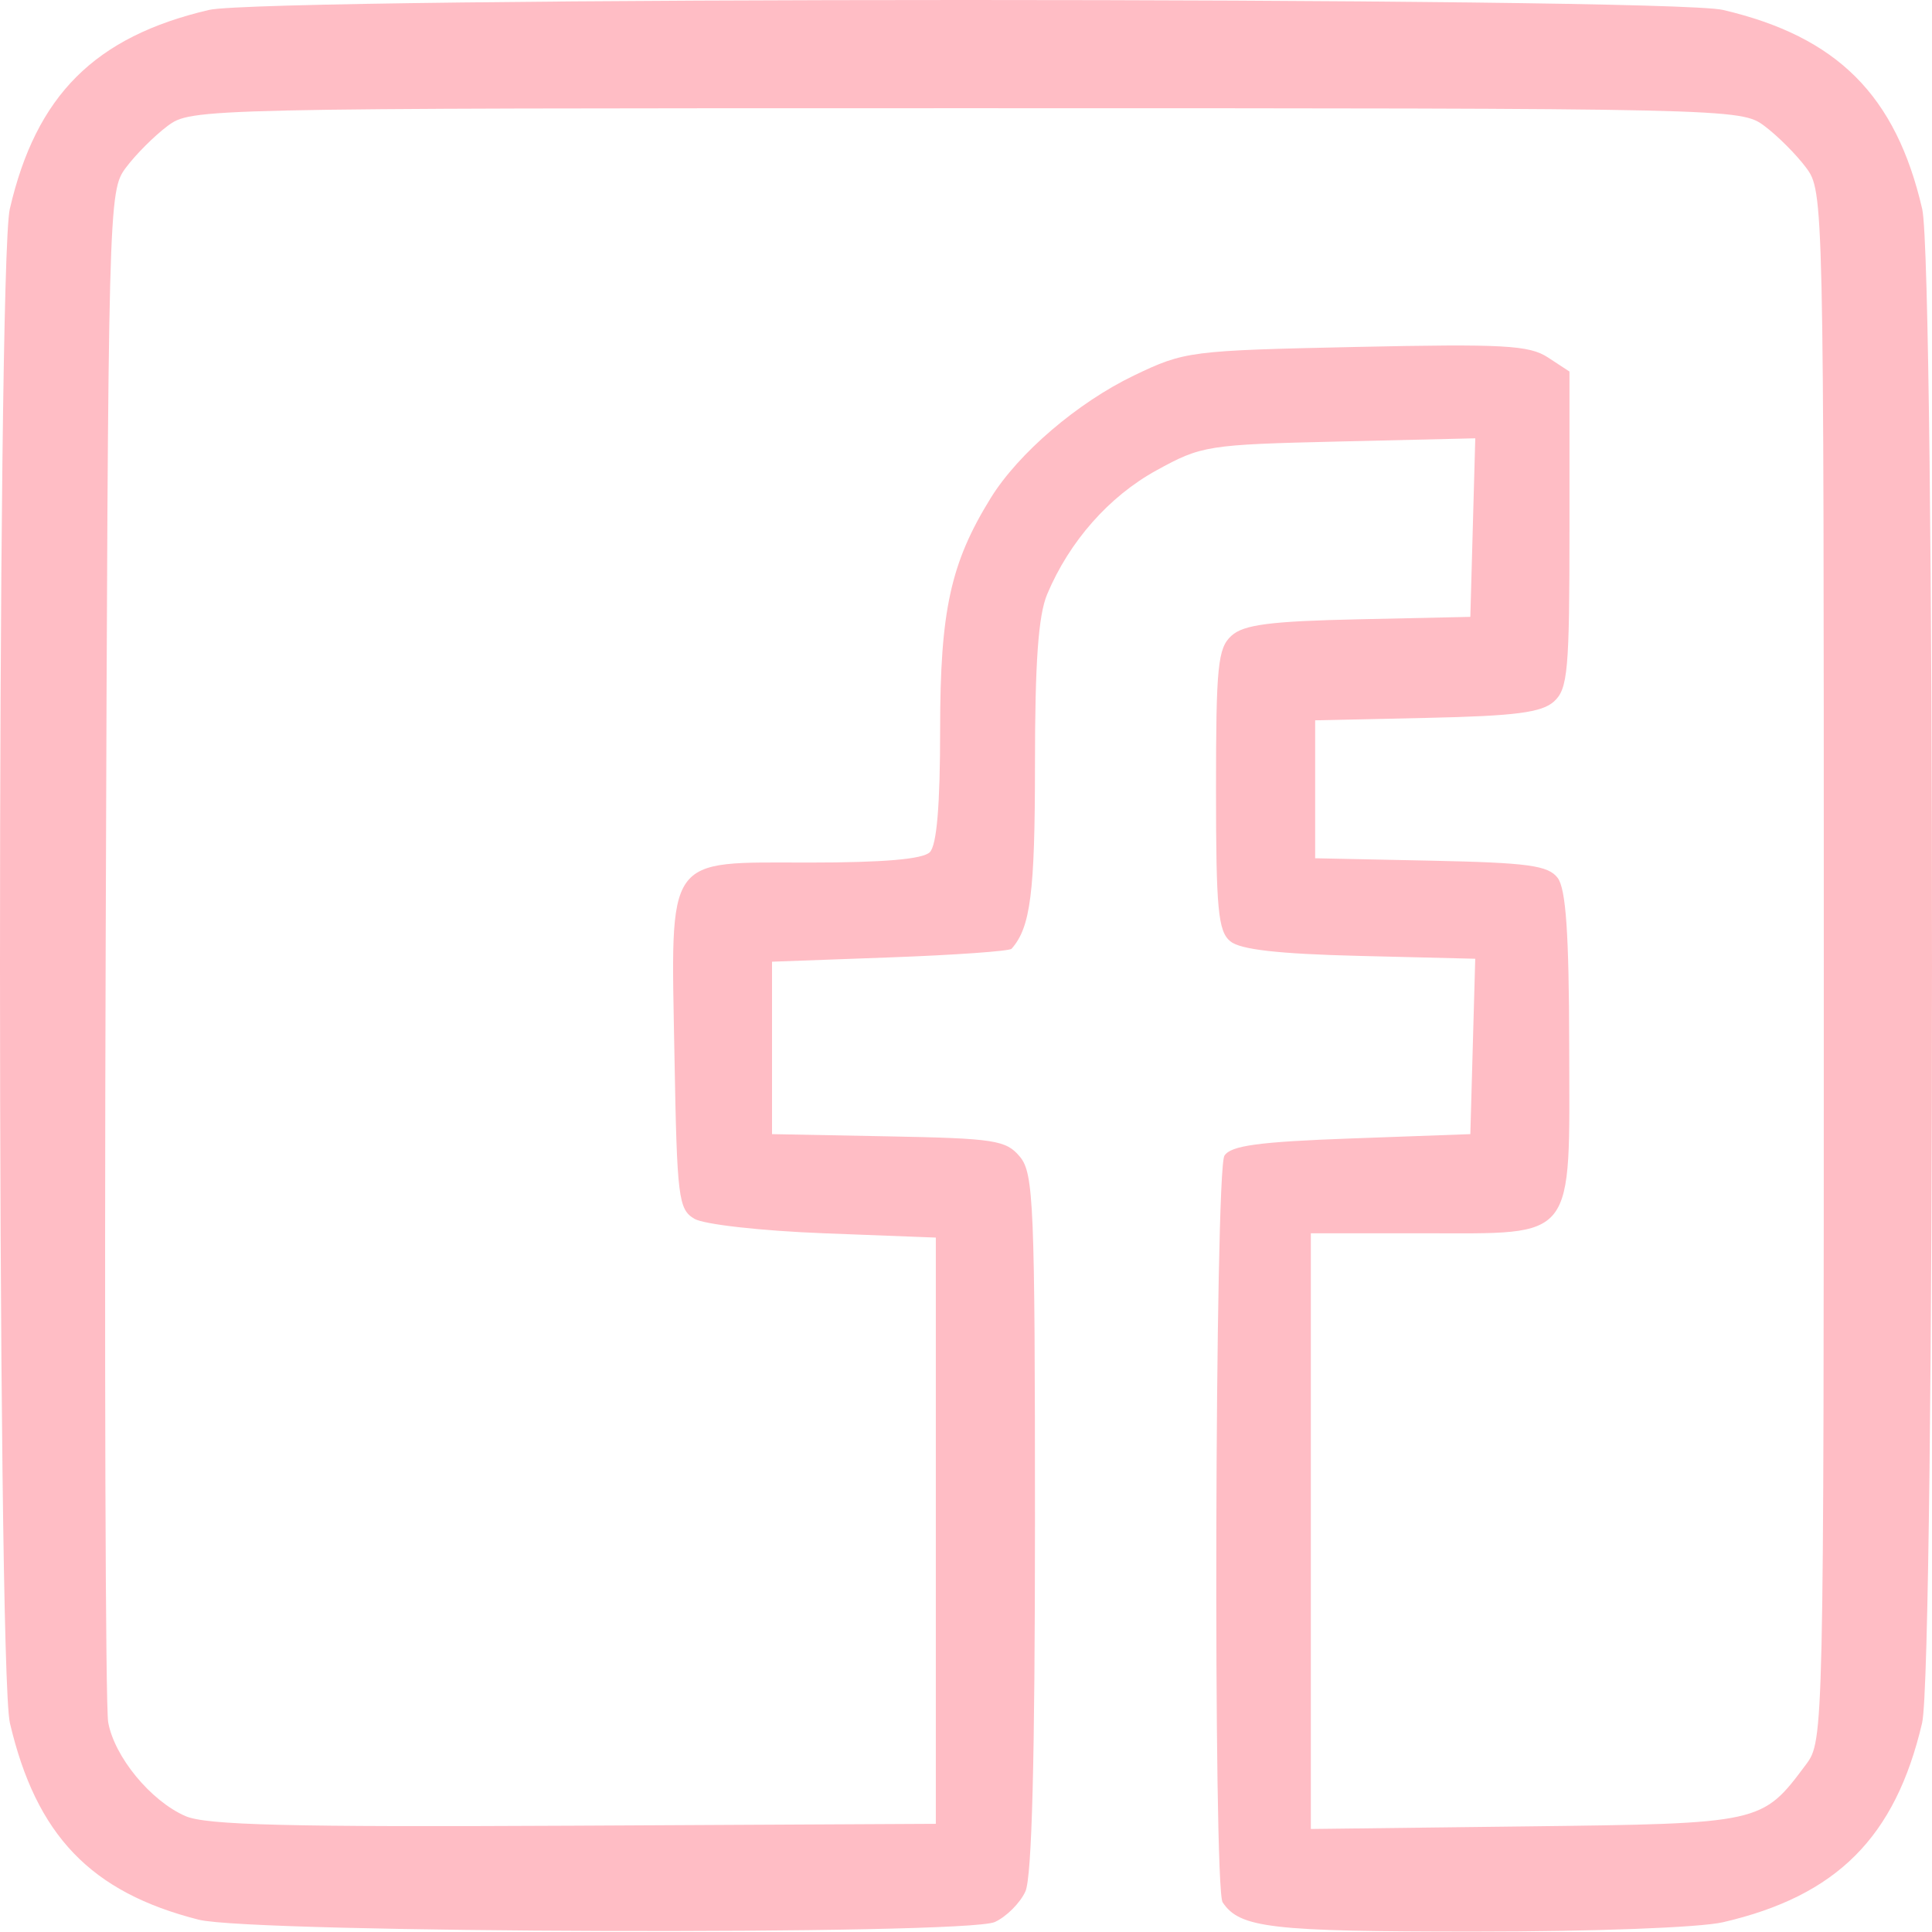
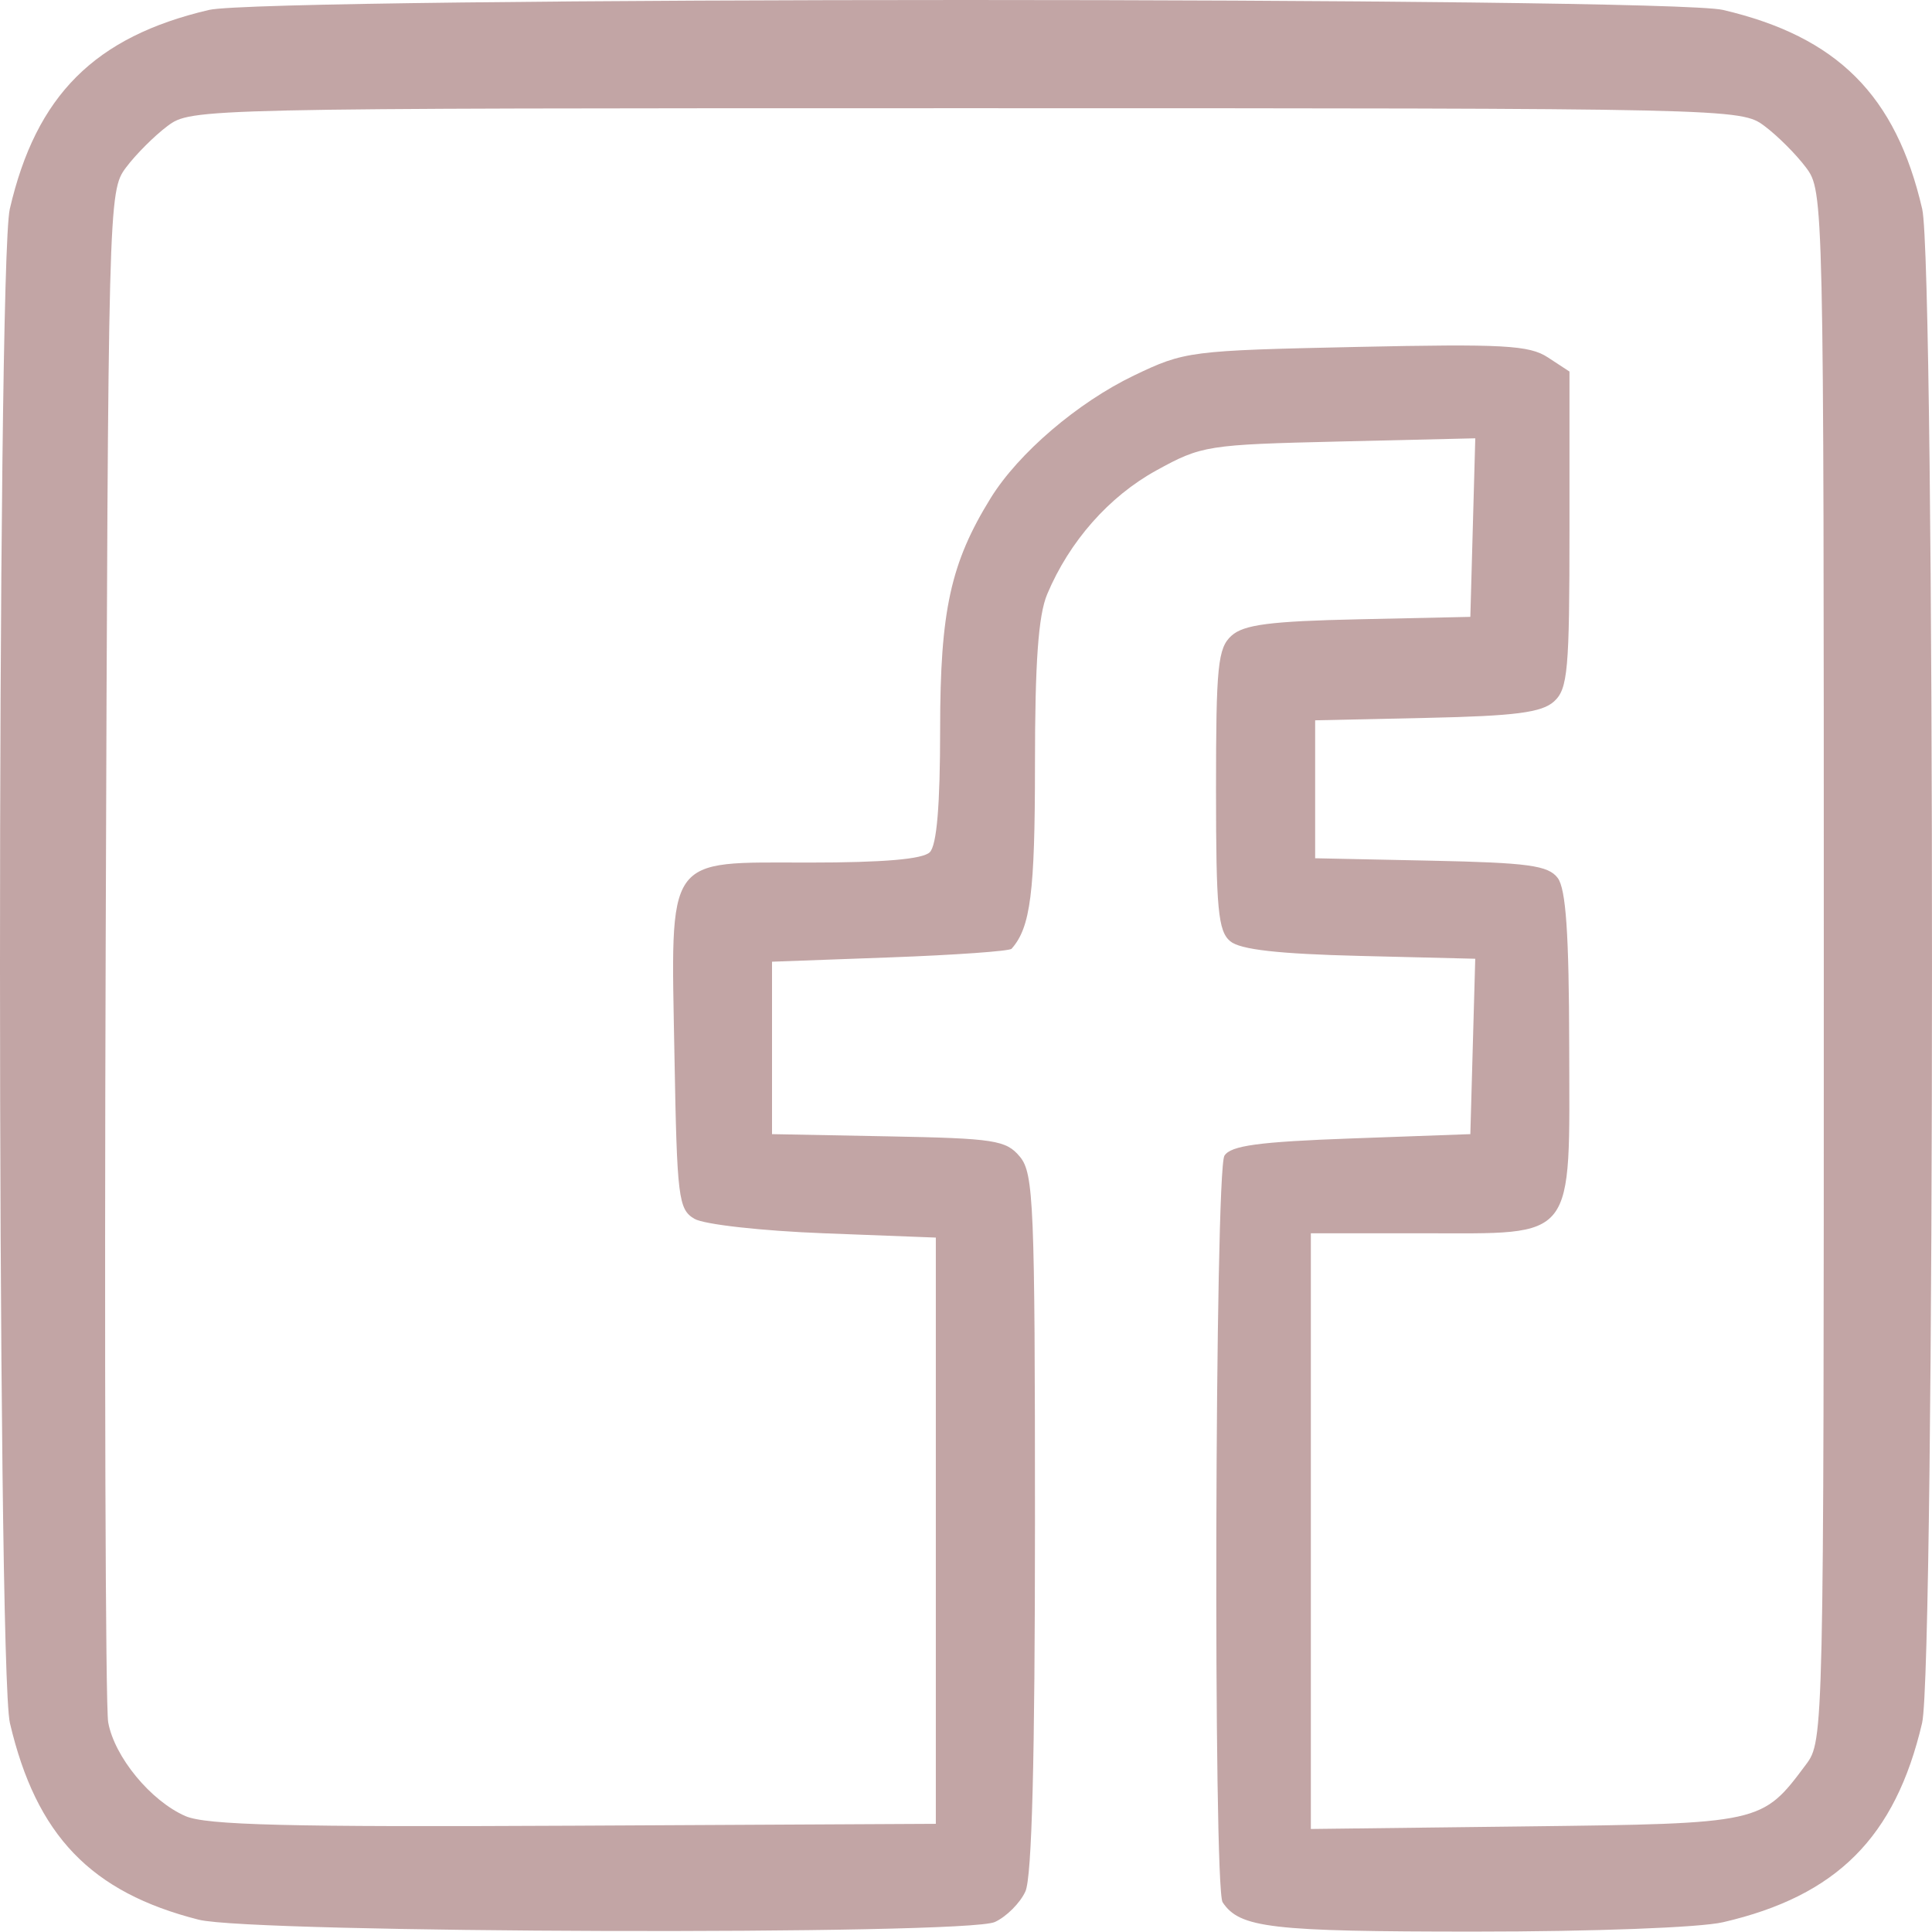
- <svg xmlns="http://www.w3.org/2000/svg" width="430.643" height="430.552" id="svg887" overflow="hidden">
-   <defs id="defs891" />
-   <path d="M44.294 427.901C20.246 421.799 8.081 409.127 2.208 384.061-0.719 371.566-0.744 59.237 2.182 46.59 8.048 21.233 21.106 8.182 46.586 2.213 59.18-0.738 371.463-0.738 384.057 2.213 409.537 8.182 422.595 21.233 428.461 46.59 431.386 59.237 431.362 371.566 428.435 384.061 422.465 409.542 409.415 422.6 384.057 428.466 378.897 429.659 355.205 430.552 328.683 430.552 283.203 430.552 276.35 429.755 272.52 424.019 270.396 420.838 270.785 260.998 272.925 257.602 274.345 255.35 280.536 254.51 301.24 253.759L327.738 252.798 328.284 233.251 328.83 213.705 303.111 213.074C284.914 212.628 276.464 211.672 274.22 209.806 271.512 207.554 271.049 202.619 271.049 175.995 271.049 148.454 271.451 144.457 274.497 141.7 277.229 139.228 283.111 138.468 302.841 138.04L327.738 137.499 328.288 117.599 328.838 97.699 298.503 98.413C269.073 99.106 267.856 99.299 257.746 104.861 247.183 110.674 238.368 120.67 233.418 132.449 231.441 137.153 230.695 147.592 230.695 170.528 230.695 198.987 229.708 206.729 225.475 211.483 225.005 212.011 212.799 212.876 198.352 213.404L172.084 214.365 172.084 233.582 172.084 252.798 198.026 253.294C221.715 253.746 224.261 254.14 227.332 257.83 230.412 261.532 230.695 268.384 230.695 339.395 230.695 392.118 230.012 418.417 228.561 421.602 227.388 424.177 224.32 427.245 221.745 428.418 215.207 431.397 56.245 430.934 44.294 427.901ZM208.595 341.195 208.595 275.858 183.614 274.897C169.71 274.363 156.928 272.933 154.789 271.673 151.216 269.568 150.903 267.027 150.34 235.496 149.528 190.063 147.996 192.266 180.391 192.266 196.926 192.266 205.697 191.513 207.25 189.96 208.808 188.402 209.556 179.513 209.556 162.549 209.556 136.129 211.883 125.487 220.821 111.025 227.008 101.014 240.225 89.711 252.794 83.682 264.053 78.28 265.212 78.132 302.271 77.334 335.119 76.628 340.865 76.942 345.028 79.669L349.837 82.82 349.837 118.029C349.837 149.449 349.467 153.573 346.39 156.357 343.658 158.83 337.776 159.589 318.045 160.018L293.148 160.559 293.148 175.932 293.148 191.305 318.921 191.844C340.631 192.297 345.09 192.903 347.205 195.687 349.047 198.112 349.731 208.076 349.776 233.101 349.855 277.12 351.589 274.897 317.169 274.897L292.188 274.897 292.188 341.289 292.188 407.68 340.093 407.105C392.799 406.474 392.715 406.492 402.564 393.3 406.497 388.033 406.526 386.721 406.526 215.326 406.526 43.931 406.496 42.619 402.564 37.352 400.385 34.433 396.214 30.262 393.295 28.083 388.028 24.15 386.717 24.121 215.321 24.121 43.926 24.121 42.615 24.151 37.347 28.083 34.428 30.262 30.257 34.433 28.078 37.351 24.158 42.601 24.11 44.417 23.559 210.182 23.252 302.32 23.503 380.491 24.116 383.895 25.503 391.599 33.579 401.415 41.316 404.8 45.948 406.826 64.09 407.276 127.886 406.947L208.595 406.531Z" id="path874" stroke-width="1.922" fill="#FFBDC5" />
+ <svg xmlns="http://www.w3.org/2000/svg" width="444.481" height="444.387" id="svg896" overflow="hidden">
+   <defs id="defs900" />
+   <path d="M45.717 441.651C20.896 435.353 8.34 422.274 2.279 396.403-0.742 383.505-0.768 61.14 2.252 48.088 8.306 21.915 21.784 8.445 48.083 2.284 61.082-0.761 383.399-0.761 396.398 2.284 422.697 8.445 436.174 21.915 442.229 48.088 445.248 61.14 445.223 383.505 442.202 396.403 436.041 422.702 422.572 436.179 396.399 442.234 391.073 443.466 366.619 444.387 339.245 444.387 292.304 444.387 285.231 443.564 281.278 437.644 279.086 434.361 279.487 269.384 281.696 265.88 283.161 263.556 289.552 262.688 310.921 261.913L338.271 260.922 338.834 240.747 339.398 220.572 312.852 219.921C294.07 219.46 285.348 218.474 283.033 216.548 280.238 214.223 279.76 209.129 279.76 181.65 279.76 153.224 280.175 149.098 283.318 146.254 286.138 143.702 292.209 142.918 312.574 142.475L338.271 141.917 338.838 121.378 339.406 100.838 308.095 101.576C277.72 102.291 276.464 102.489 266.029 108.231 255.126 114.23 246.028 124.548 240.919 136.705 238.879 141.56 238.108 152.334 238.108 176.008 238.108 205.381 237.09 213.372 232.721 218.278 232.236 218.824 219.638 219.716 204.726 220.262L177.615 221.253 177.615 241.087 177.615 260.922 204.391 261.433C228.84 261.9 231.468 262.306 234.637 266.115 237.817 269.936 238.108 277.008 238.108 350.301 238.108 404.718 237.404 431.863 235.906 435.149 234.695 437.808 231.529 440.974 228.871 442.185 222.123 445.259 58.053 444.781 45.718 441.651ZM215.298 352.158 215.298 284.722 189.514 283.731C175.164 283.179 161.971 281.703 159.763 280.403 156.075 278.23 155.752 275.608 155.171 243.063 154.333 196.17 152.752 198.444 186.188 198.444 203.254 198.444 212.307 197.667 213.91 196.064 215.518 194.456 216.29 185.281 216.29 167.773 216.29 140.504 218.692 129.519 227.917 114.592 234.302 104.26 247.944 92.593 260.917 86.371 272.538 80.796 273.734 80.642 311.984 79.819 345.887 79.09 351.819 79.414 356.115 82.229L361.079 85.481 361.079 121.821C361.079 154.252 360.696 158.508 357.52 161.381 354.701 163.933 348.63 164.717 328.265 165.16L302.568 165.718 302.568 181.585 302.568 197.453 329.169 198.008C351.577 198.476 356.179 199.102 358.362 201.975 360.263 204.478 360.969 214.762 361.016 240.592 361.097 286.025 362.887 283.731 327.361 283.731L301.577 283.731 301.577 352.255 301.577 420.78 351.021 420.187C405.421 419.535 405.334 419.554 415.5 405.938 419.559 400.501 419.589 399.148 419.589 222.245 419.589 45.342 419.559 43.989 415.5 38.552 413.251 35.539 408.946 31.235 405.933 28.985 400.496 24.926 399.143 24.896 222.24 24.896 45.337 24.896 43.984 24.926 38.547 28.985 35.535 31.235 31.23 35.539 28.98 38.551 24.934 43.97 24.885 45.844 24.316 216.936 24 312.035 24.258 392.718 24.891 396.231 26.322 404.183 34.658 414.314 42.643 417.807 47.424 419.899 66.15 420.363 131.995 420.024L215.298 419.594Z" id="path874" stroke-width="1.983" fill="#C2A5A5" />
</svg>
